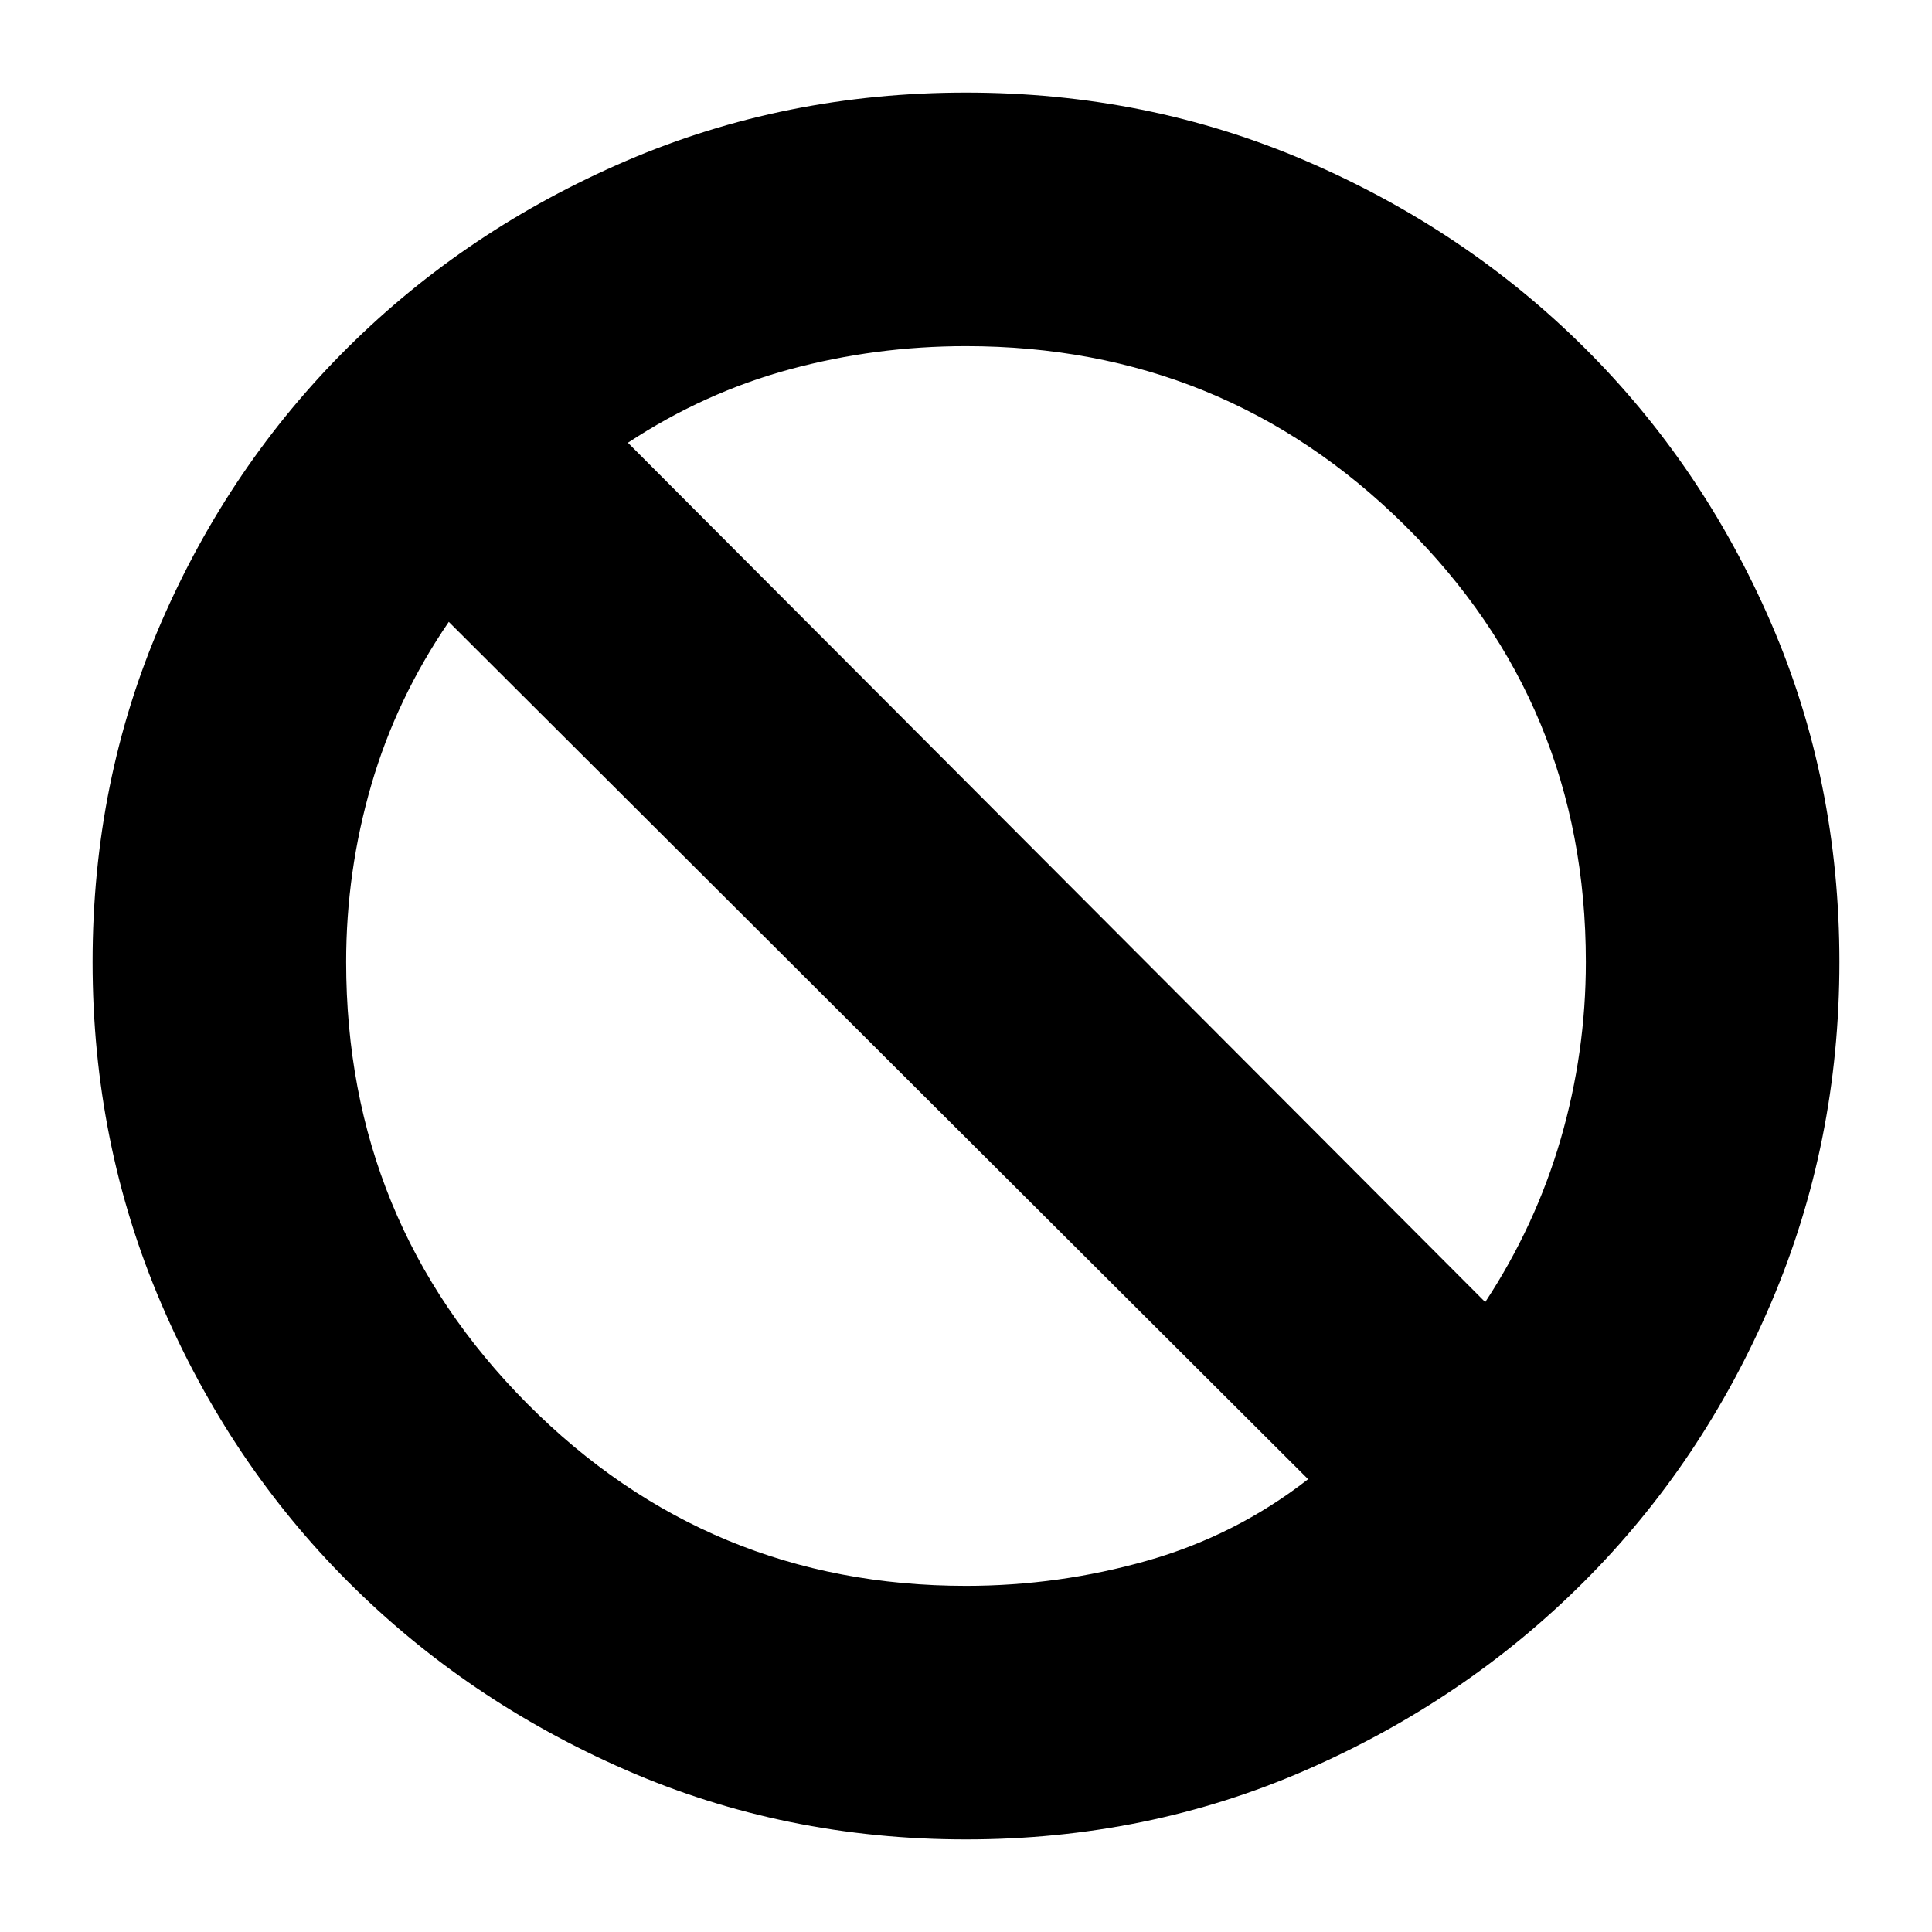
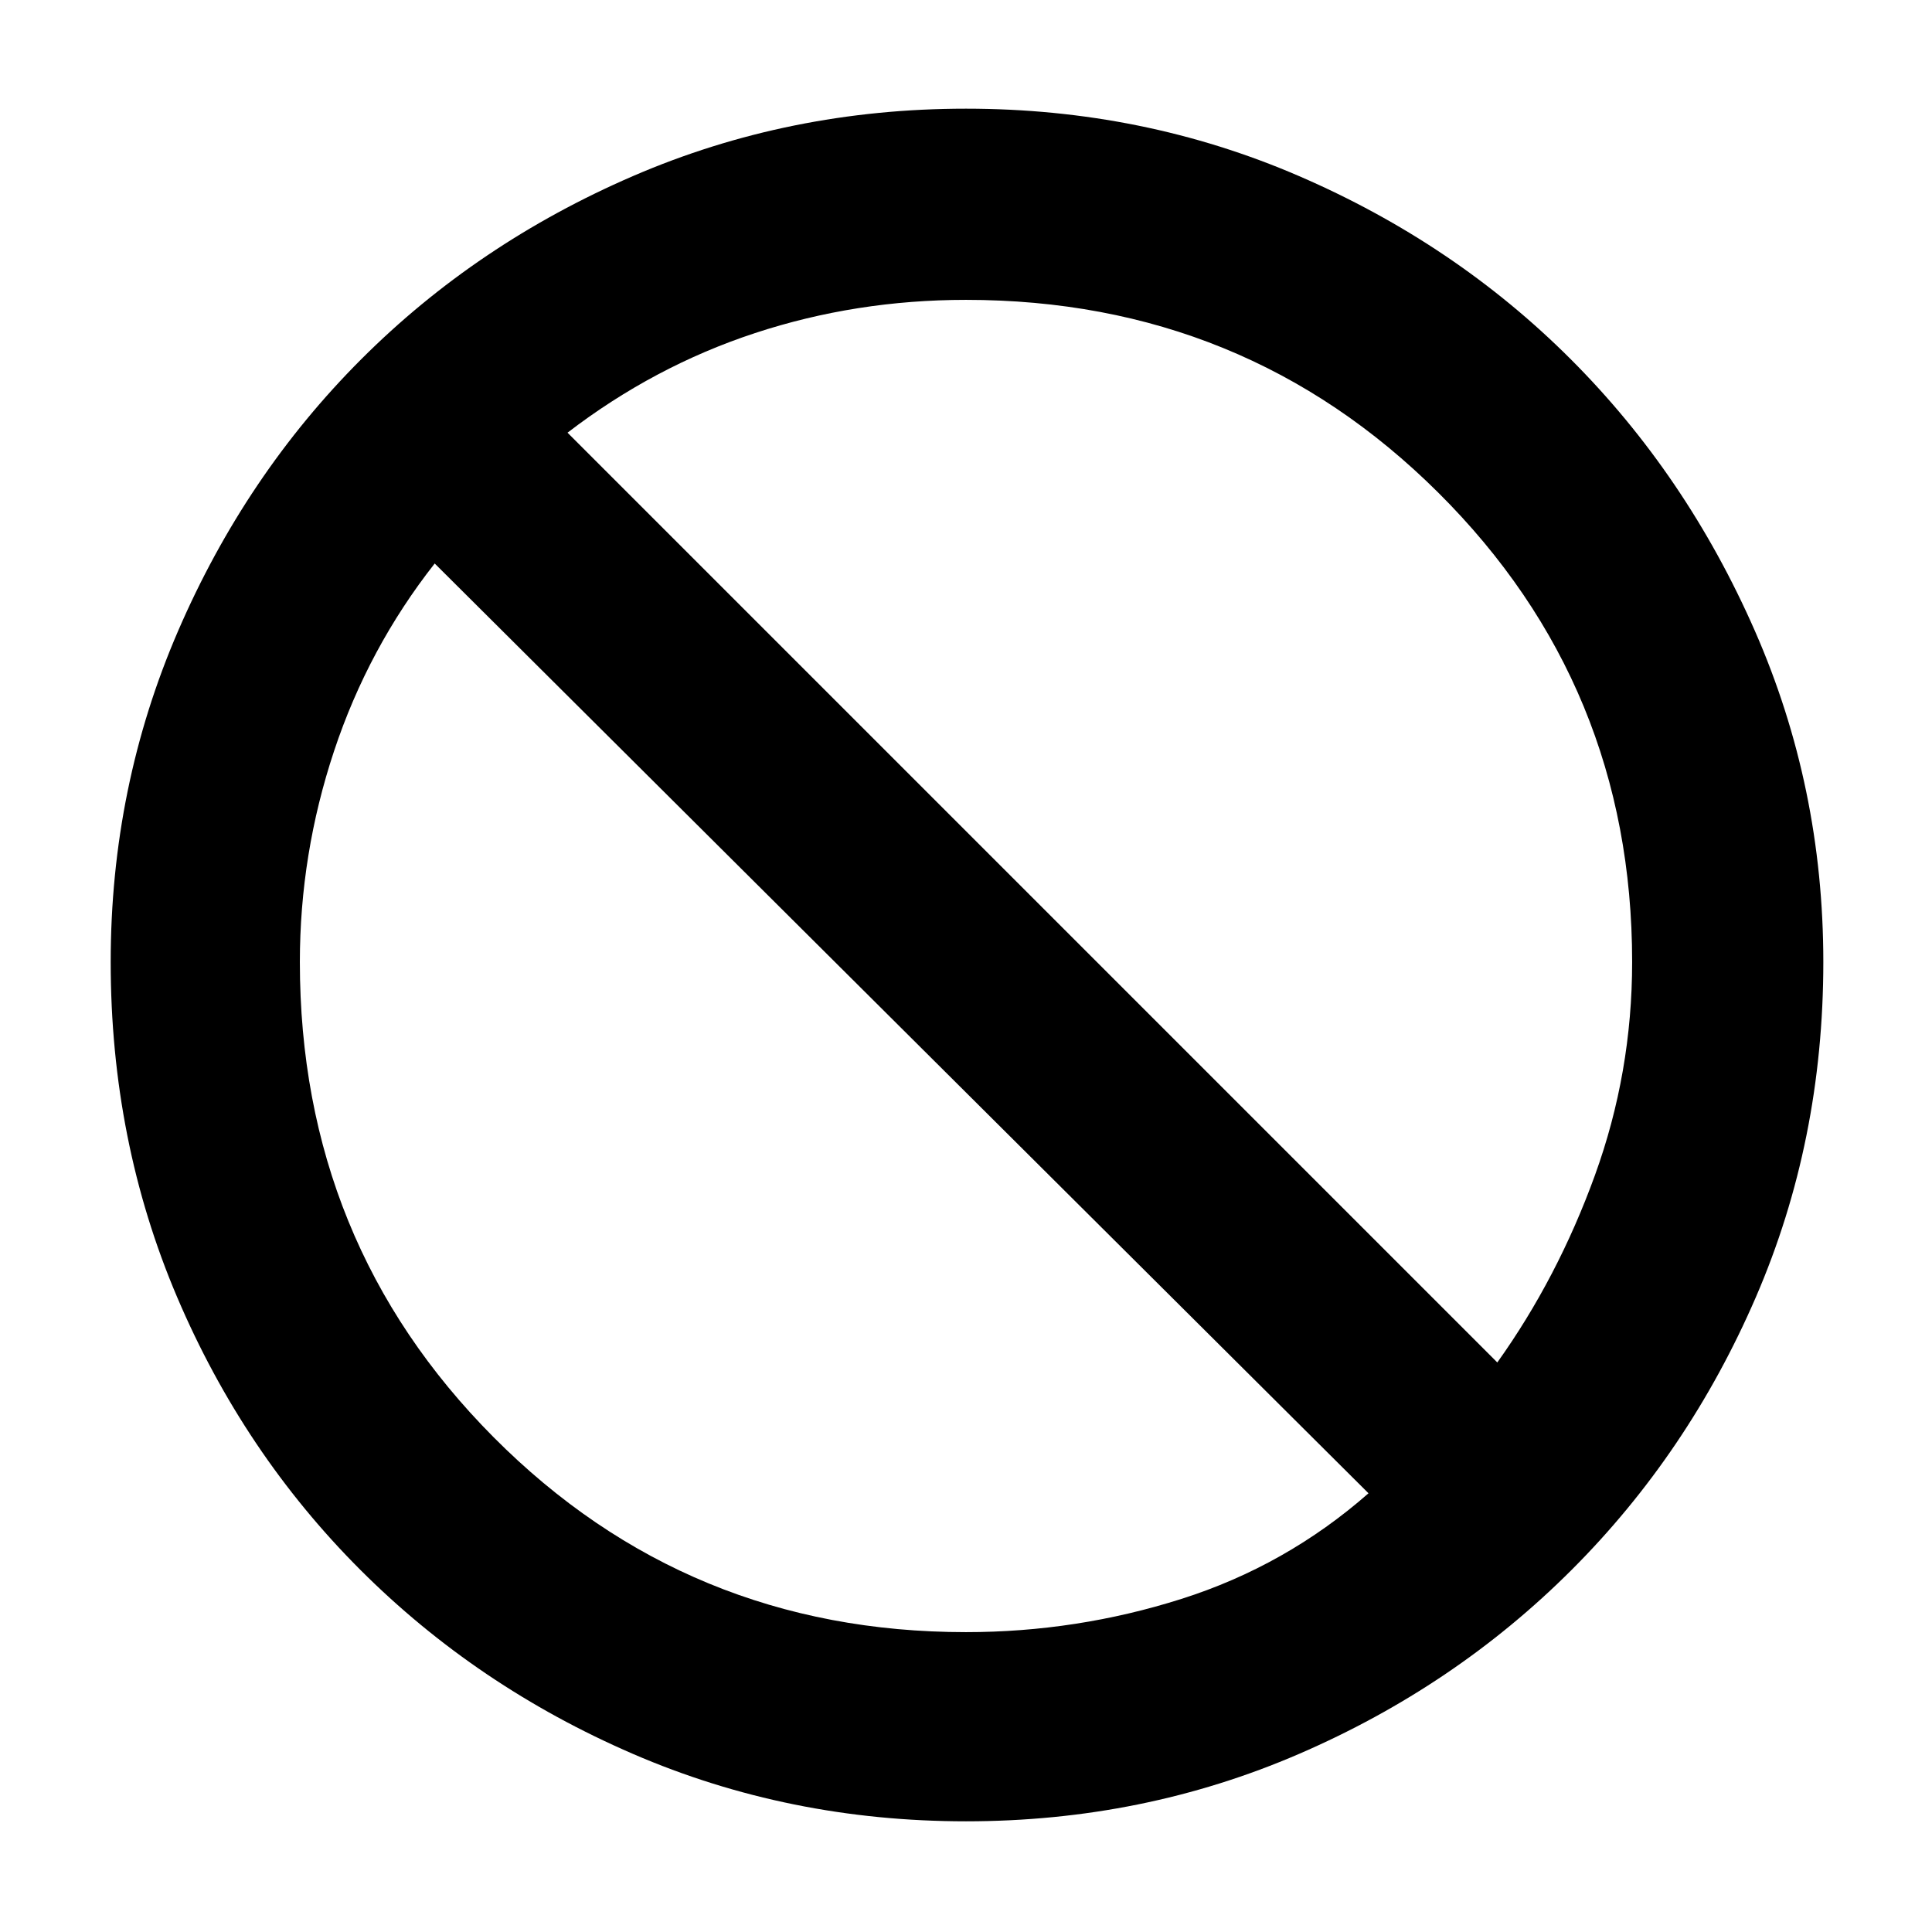
<svg xmlns="http://www.w3.org/2000/svg" height="24" viewBox="0 -960 960 960" width="24">
-   <path fill="currentColor" d="M480-46q-90 0-169-34.5T173-174q-59-59-93-138.5T46-482q0-90 34-168.5t93-137Q232-846 311-880t169-34q90 0 169 34t138 92.5q59 58.5 93 137T914-482q0 90-34 169.5T787-174q-59 59-138 93.5T480-46Zm0-126q46 0 90-12.5t80-40.5L223-651q-26 38-38.5 81T172-482q0 129 90 219.5T480-172Zm258-141q25-38 37.5-81t12.5-88q0-128-90-217t-218-89q-45 0-87.5 11.5T312-740l426 427Z" />
+   <path fill="currentColor" d="M480-55q-88 0-165.5-33.5T179-180q-58-58-91-135.5T55-482q0-87 33.5-164.5t91-135q57.5-57.5 135-91T480-906q88 0 165.5 33.5t135 91Q838-724 872-646.5T906-482q0 89-33.5 166.5T781-180q-58 58-135.5 91.5T480-55Zm0-94q55.01 0 107.01-16.5Q639-182 680-218L216-680q-33 42-50 93.17T149-482q0 139.37 96.31 236.19Q341.63-149 480-149Zm264-134q30-42 48.5-92.99Q811-426.99 811-482q0-137.38-96.31-233.19T480-811q-54.66 0-104.83 16.5T282-745l462 462Z" />
</svg>
